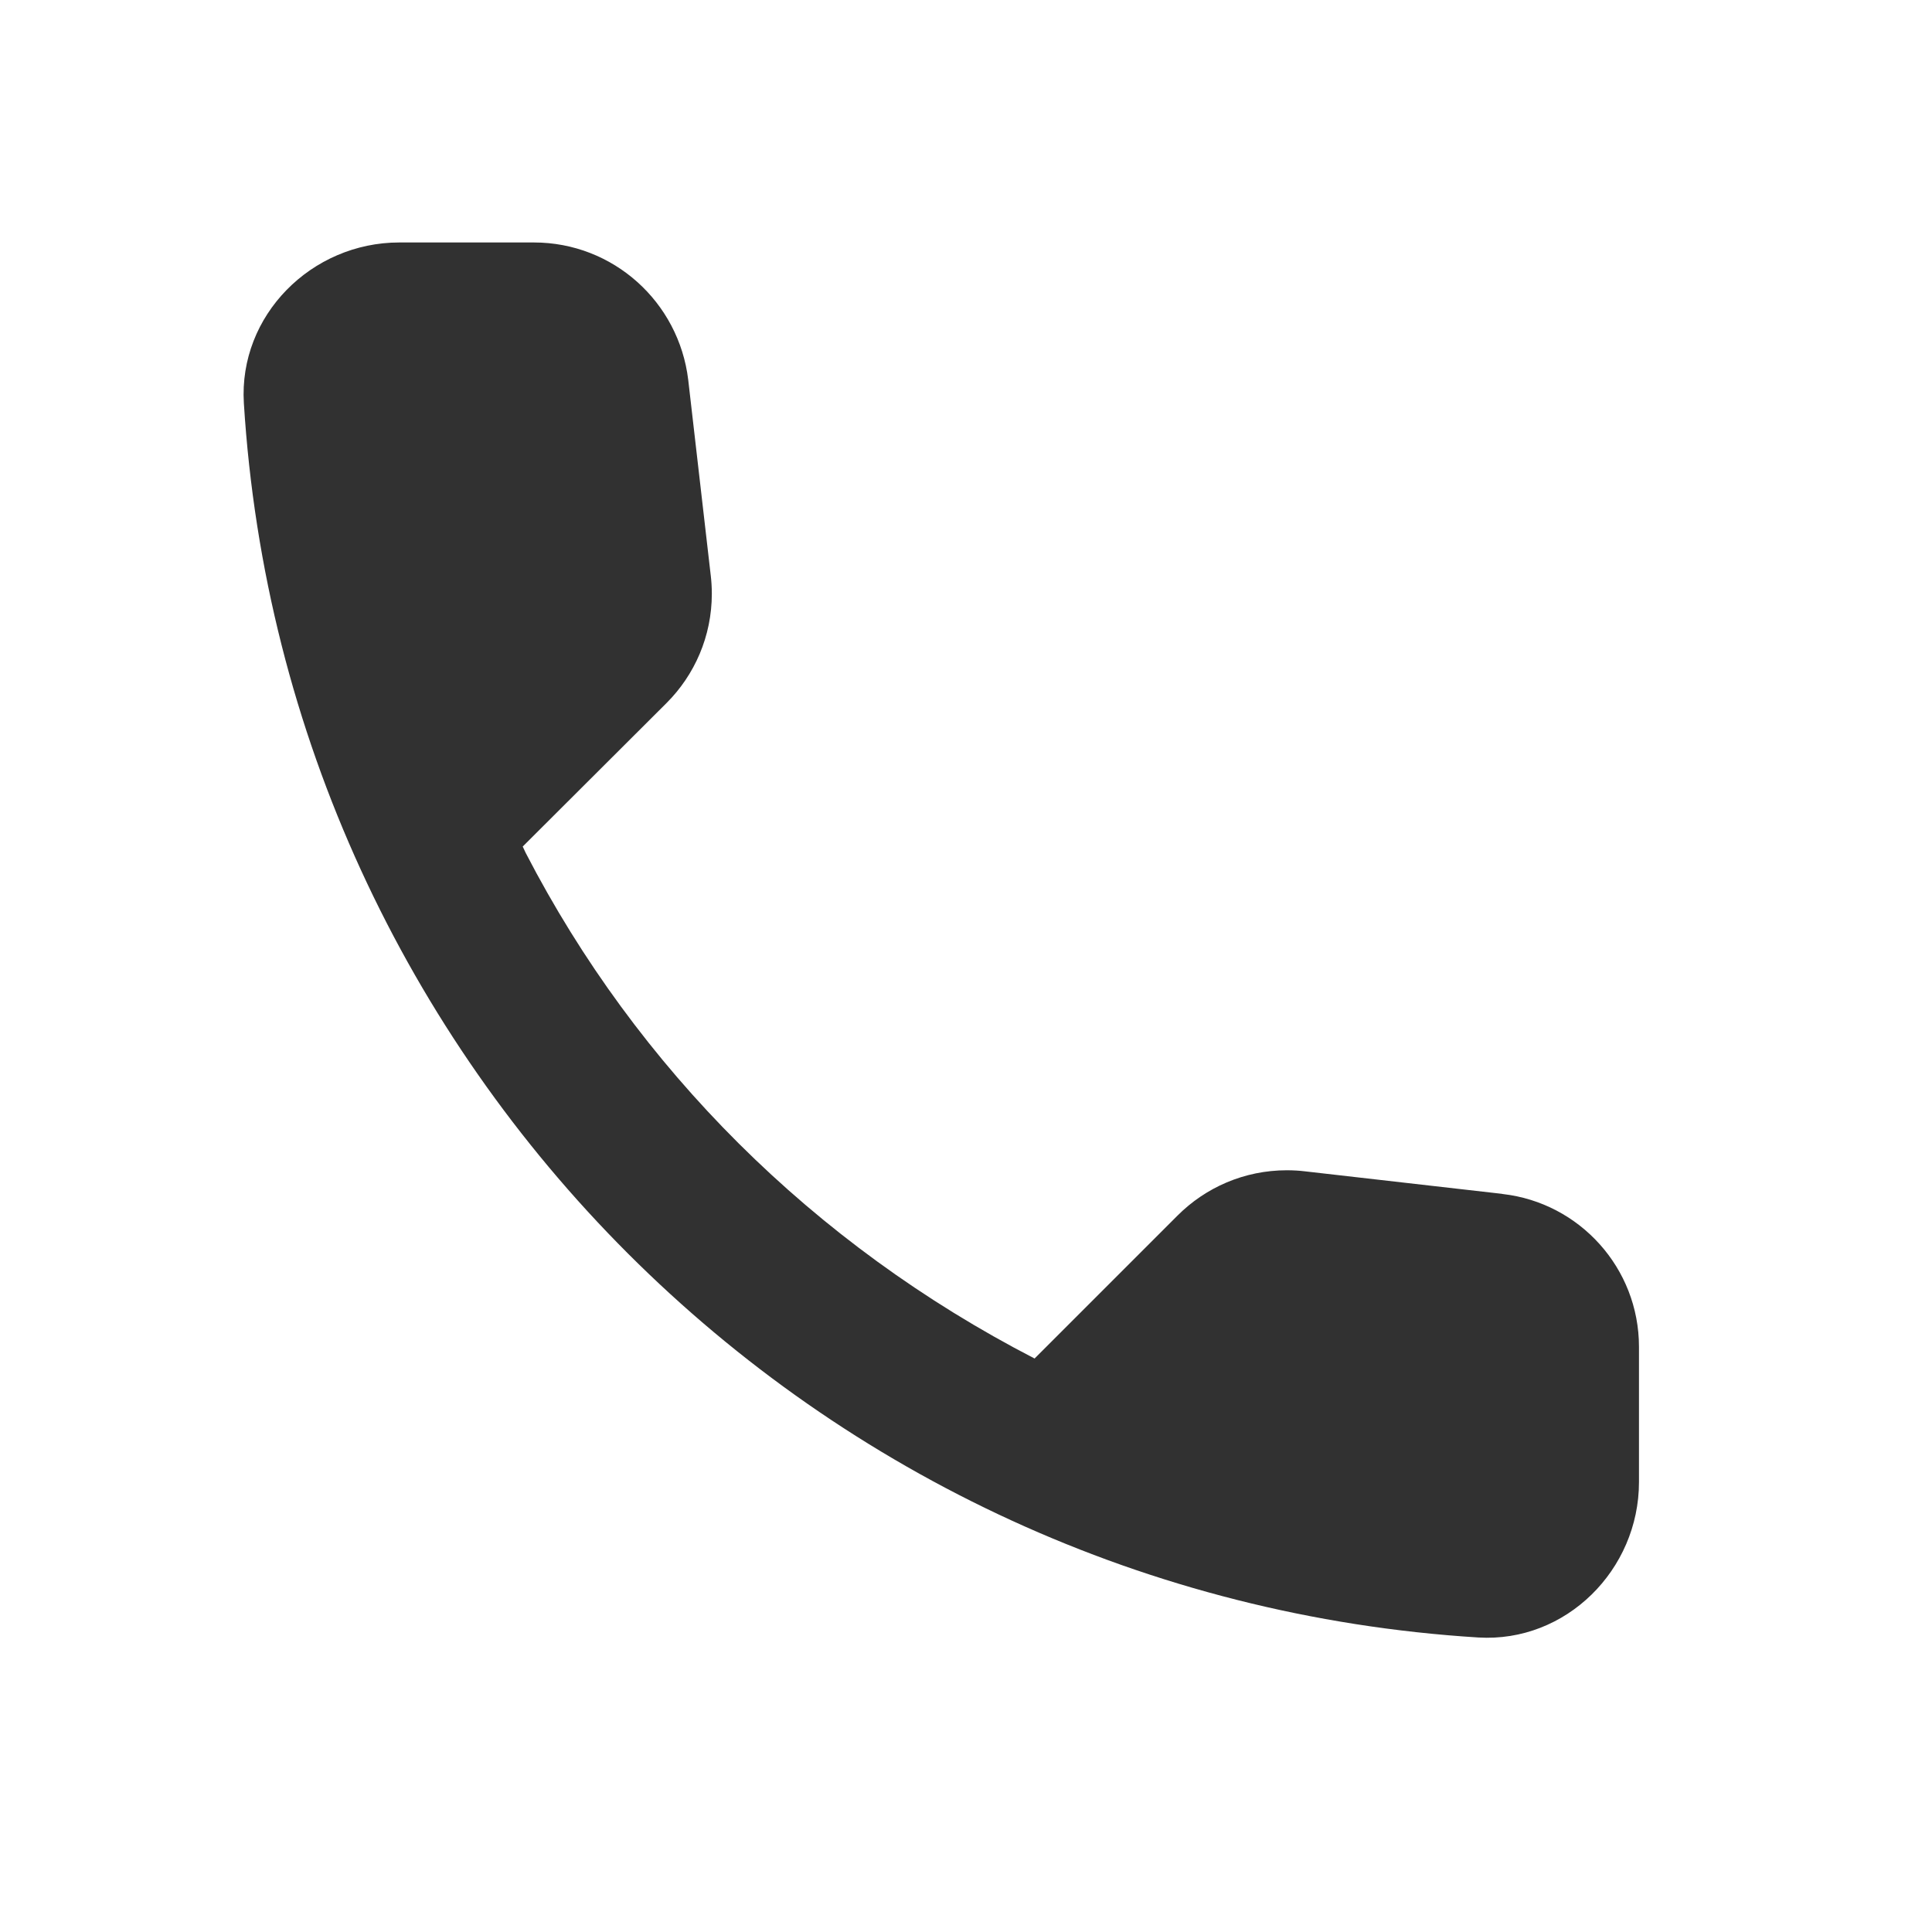
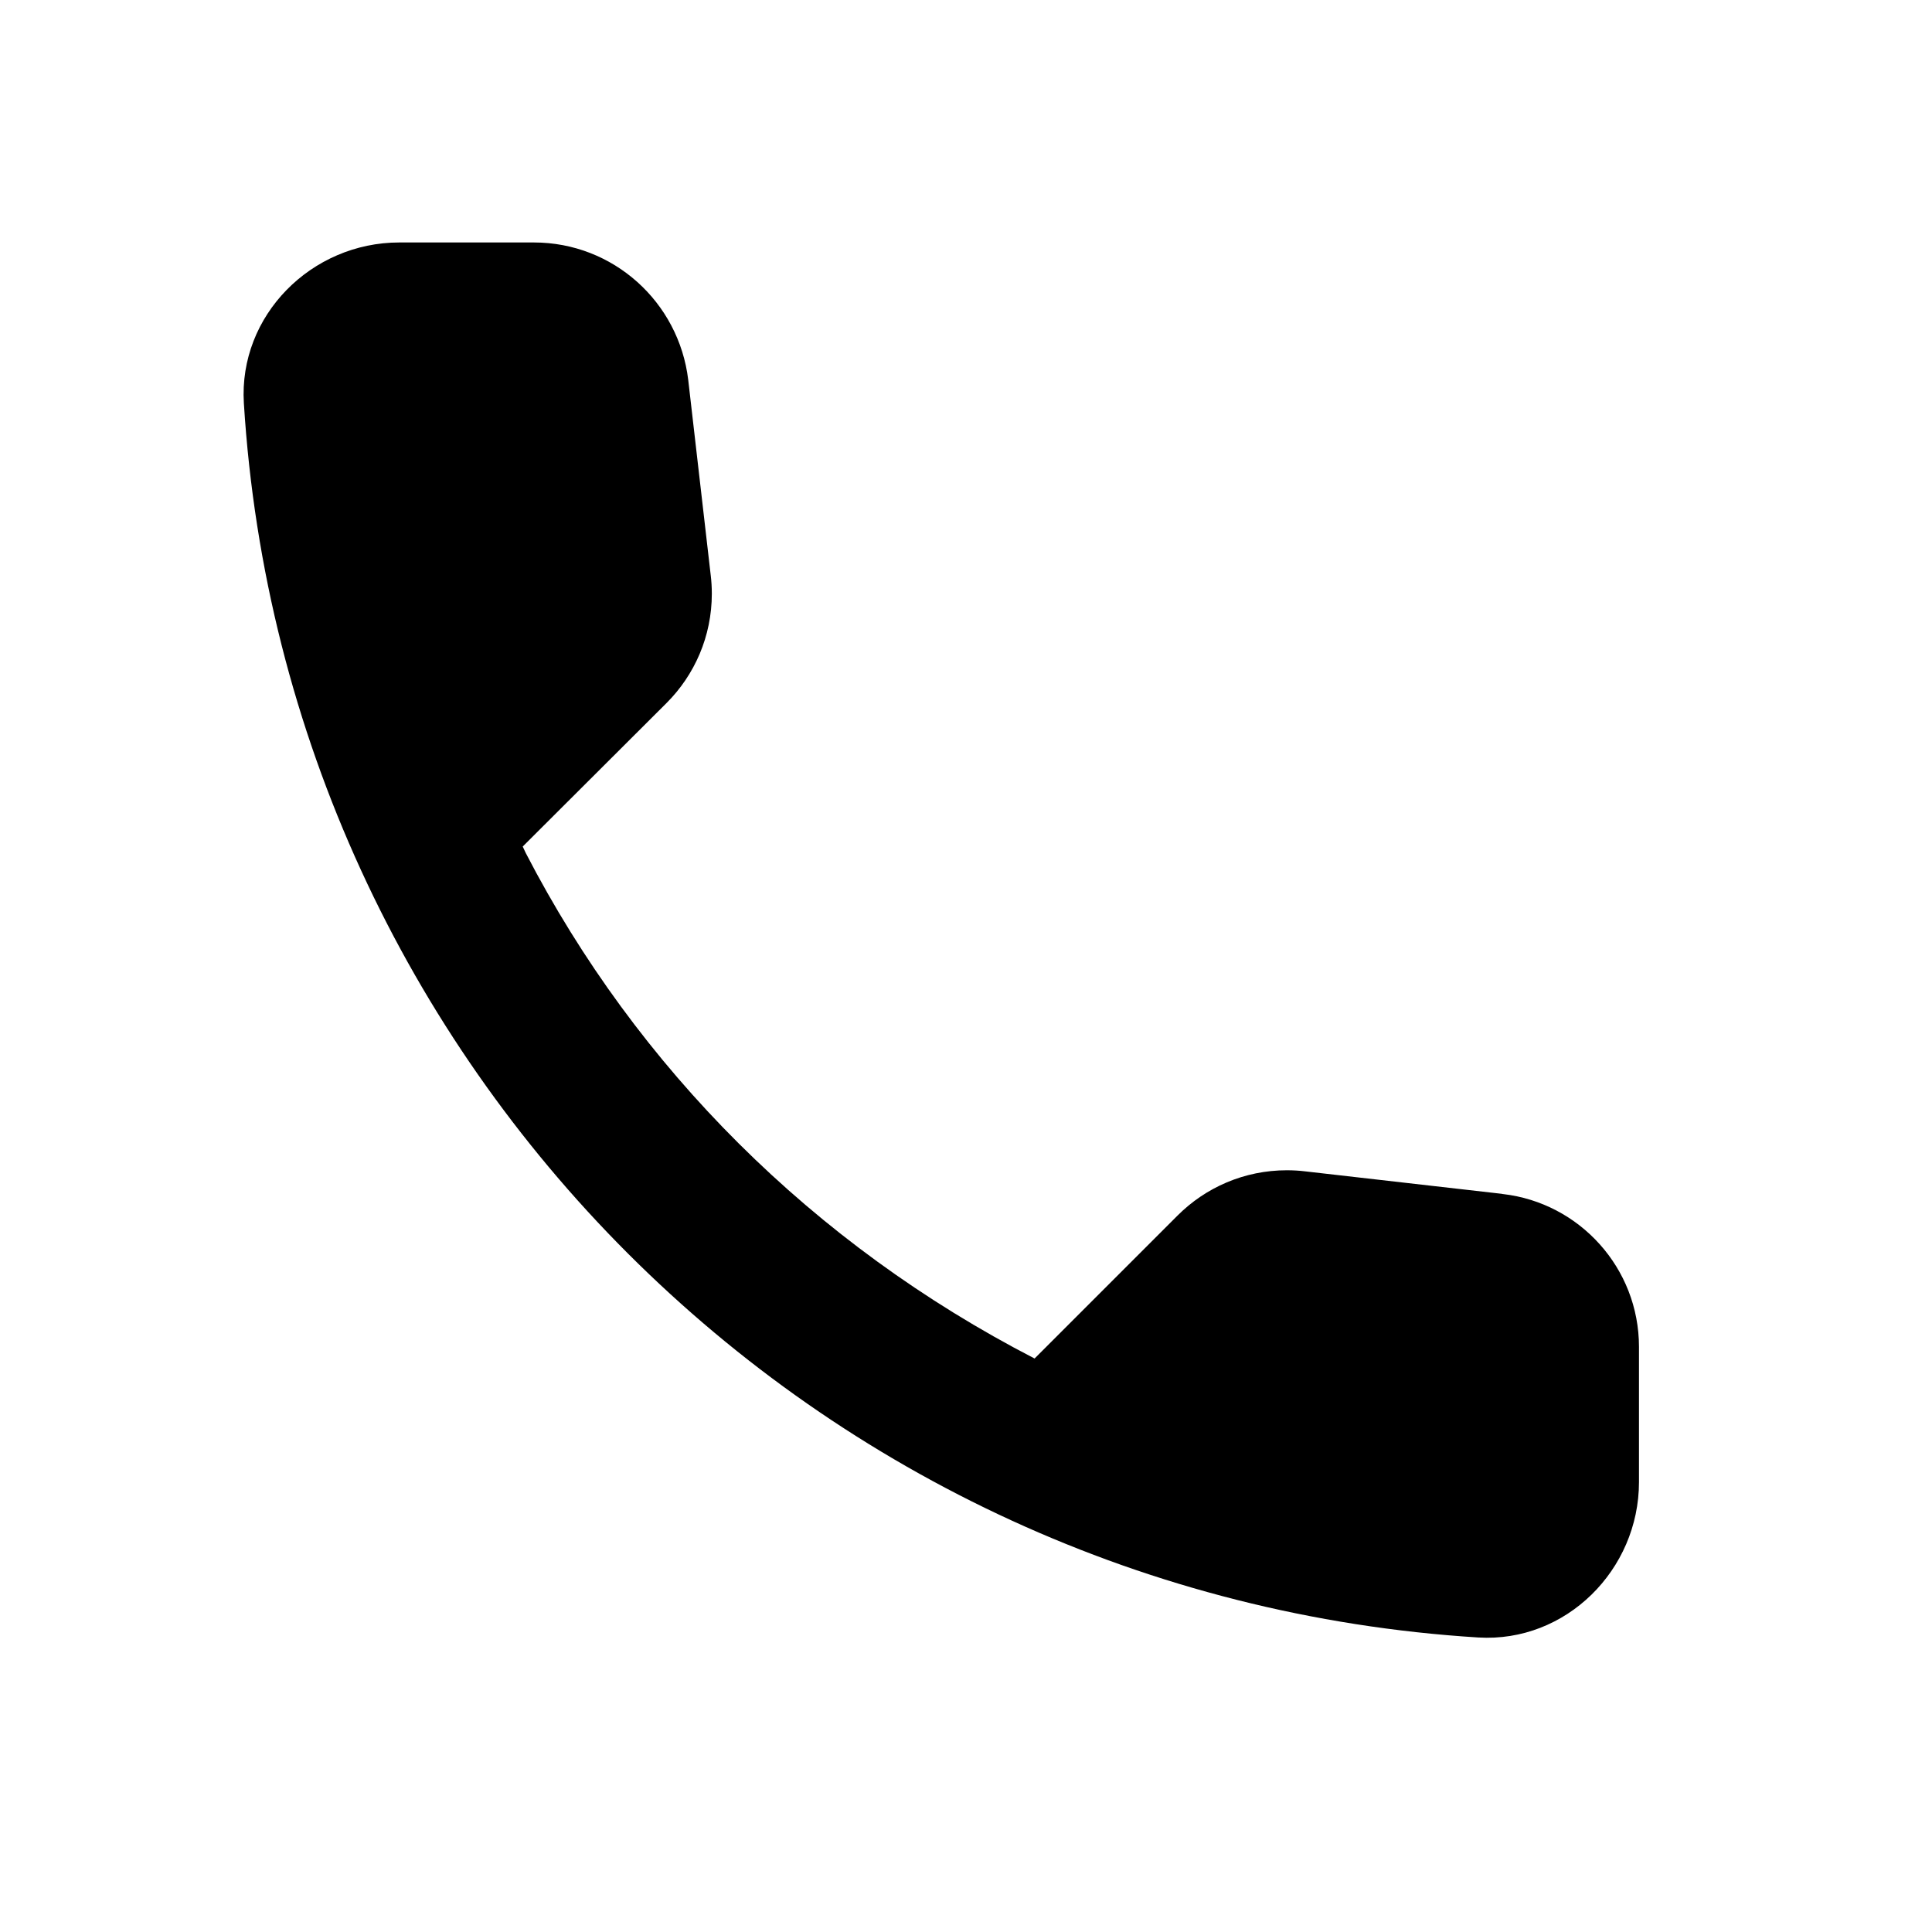
<svg xmlns="http://www.w3.org/2000/svg" version="1.1" width="1024" height="1024" viewBox="0 0 1024 1024">
  <g id="icomoon-ignore">
</g>
-   <path fill="#313131" d="M796.217 632.775l-104.562-11.947c-2.88-0.359-6.212-0.564-9.593-0.564-22.626 0-43.109 9.172-57.934 24.002l-75.776 75.776c-117.415-60.602-210.724-153.929-269.677-267.904l-1.626-3.456 76.231-76.060c14.829-14.825 24.002-35.309 24.002-57.934 0-3.381-0.205-6.713-0.603-9.987l0.039 0.394-11.947-103.765c-4.951-41.196-39.692-72.818-81.819-72.818-0.036 0-0.071 0-0.107 0h-71.219c-46.535 0-85.22 38.684-82.375 85.163 21.845 351.573 303.047 632.377 654.222 654.222 46.478 2.844 85.22-35.84 85.22-82.375v-71.225c0.001-0.117 0.001-0.256 0.001-0.395 0-41.848-31.51-76.336-72.098-81.034l-0.379-0.036z" />
+   <path d="M796.217 632.775l-104.562-11.947c-2.88-0.359-6.212-0.564-9.593-0.564-22.626 0-43.109 9.172-57.934 24.002l-75.776 75.776c-117.415-60.602-210.724-153.929-269.677-267.904l-1.626-3.456 76.231-76.060c14.829-14.825 24.002-35.309 24.002-57.934 0-3.381-0.205-6.713-0.603-9.987l0.039 0.394-11.947-103.765c-4.951-41.196-39.692-72.818-81.819-72.818-0.036 0-0.071 0-0.107 0h-71.219c-46.535 0-85.22 38.684-82.375 85.163 21.845 351.573 303.047 632.377 654.222 654.222 46.478 2.844 85.22-35.84 85.22-82.375v-71.225c0.001-0.117 0.001-0.256 0.001-0.395 0-41.848-31.51-76.336-72.098-81.034l-0.379-0.036z" />
</svg>
